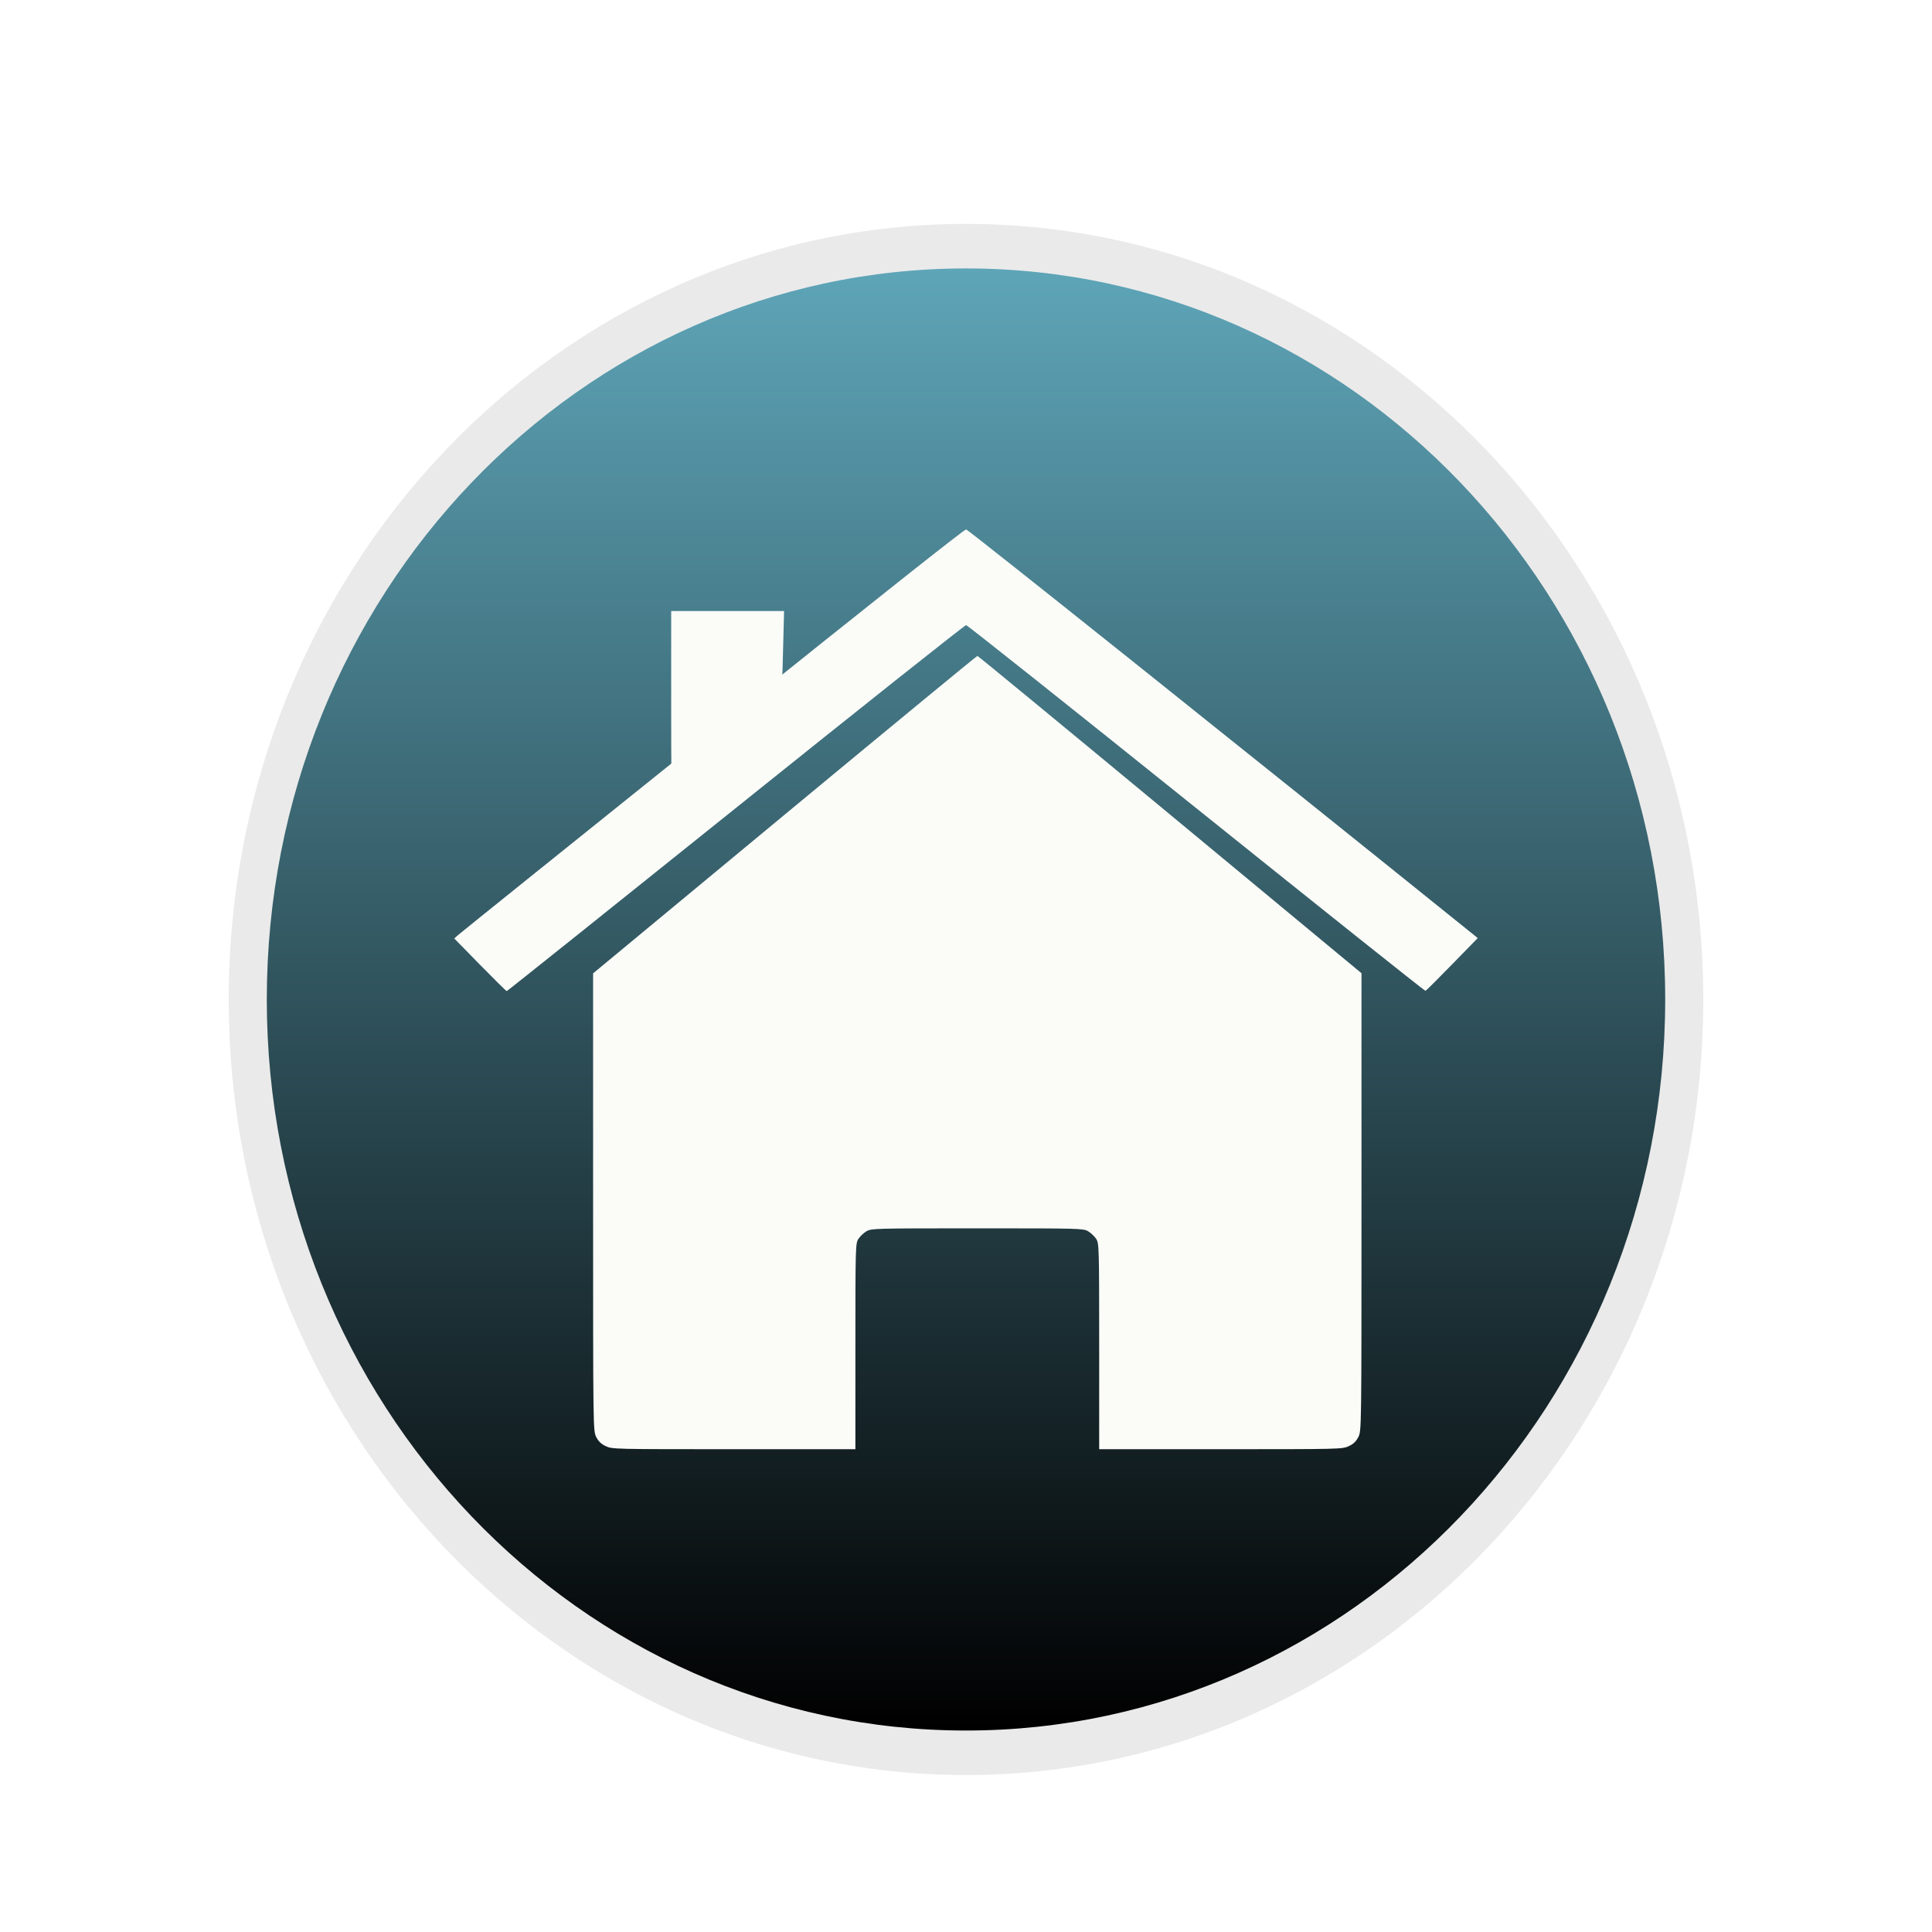
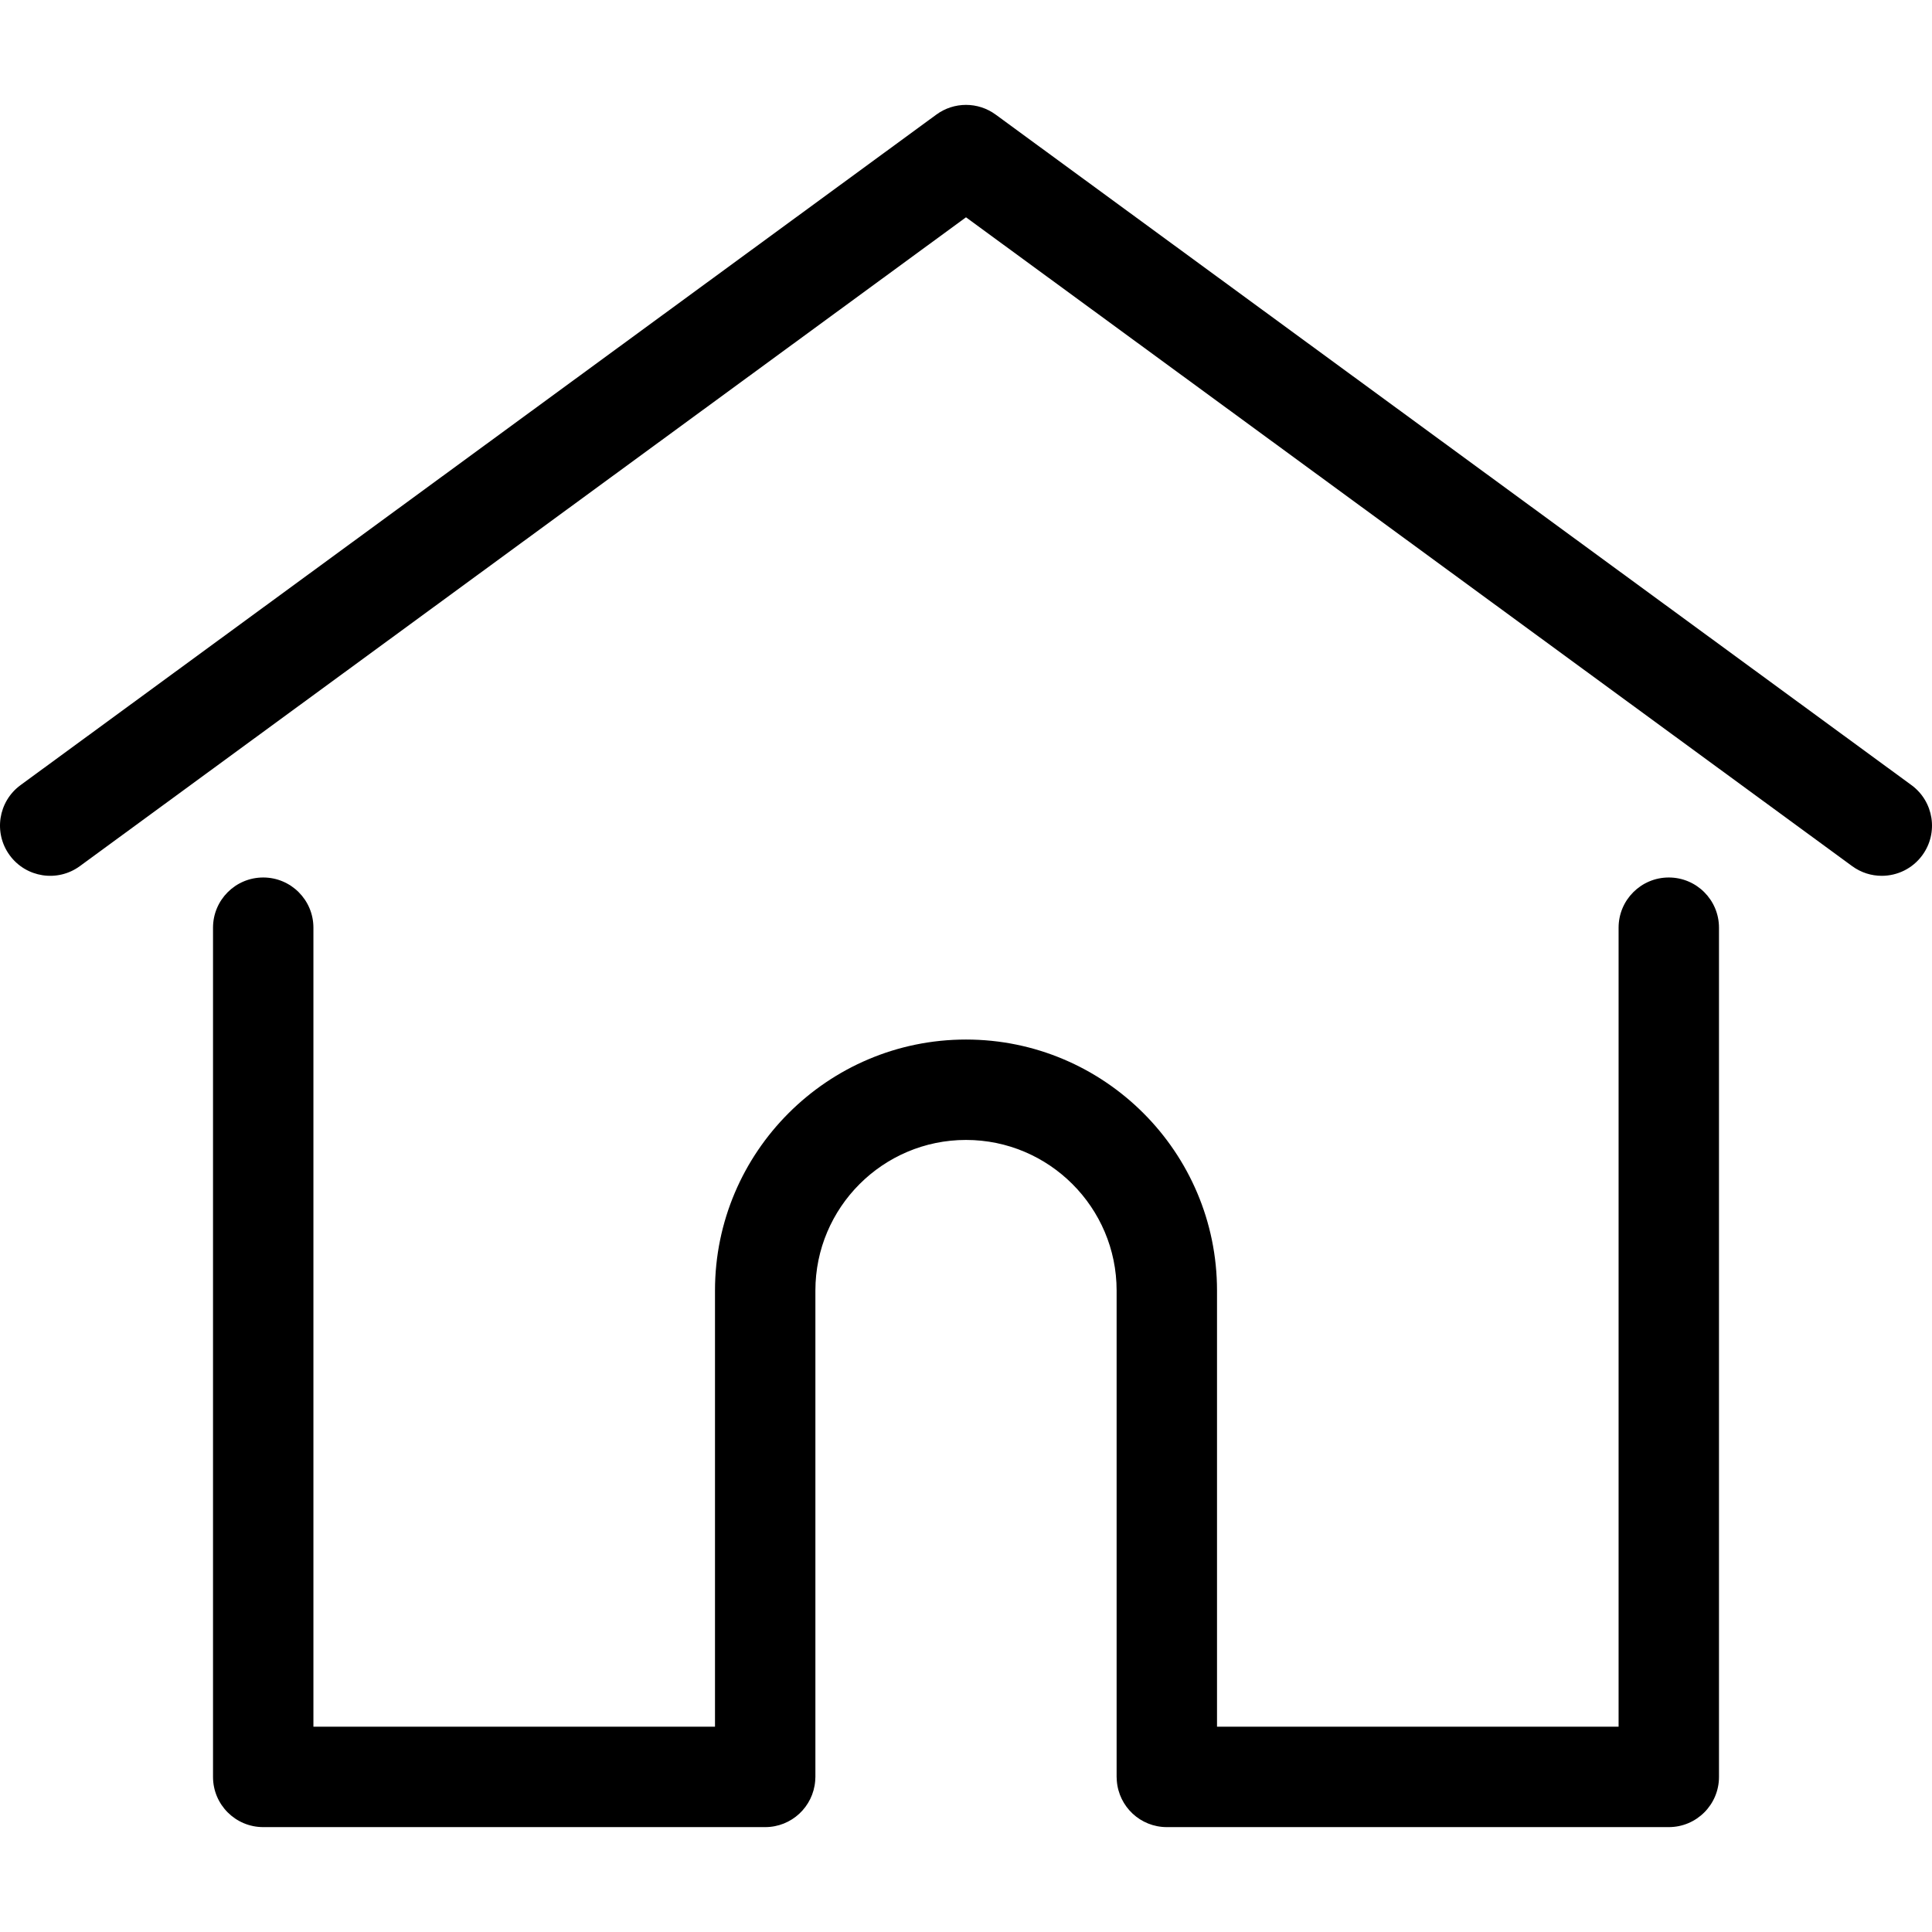
- <svg xmlns="http://www.w3.org/2000/svg" xmlns:xlink="http://www.w3.org/1999/xlink" version="1.1" preserveAspectRatio="xMidYMid meet" viewBox="0 0 640 640" width="640" height="640">
-   <defs>
-     <path d="M564.23 331.09C564.23 472.98 454.89 588 320 588C185.11 588 75.77 472.98 75.77 331.09C75.77 189.2 185.11 74.17 320 74.17C454.89 74.17 564.23 189.2 564.23 331.09Z" id="f18OQm4kqQ" />
-     <path d="M551.62 331.09C551.62 464.84 447.92 573.26 320 573.26C192.08 573.26 88.38 464.84 88.38 331.09C88.38 197.34 192.08 88.92 320 88.92C447.92 88.92 551.62 197.34 551.62 331.09Z" id="ahXFKhrCN" />
-     <linearGradient id="gradienthhoAaWtem" gradientUnits="userSpaceOnUse" x1="320" y1="88.92" x2="320" y2="573.26">
-       <stop style="stop-color: #5ea5b8;stop-opacity: 1" offset="0%" />
-       <stop style="stop-color: #010000;stop-opacity: 1" offset="100%" />
-     </linearGradient>
-     <path d="M150.48 310.88C151.31 310.14 151.77 309.73 151.86 309.65C152.62 308.97 190.56 278.47 236.18 241.86C290.4 198.35 319.44 175.34 320.04 175.38C320.73 175.42 412.7 248.88 488.18 309.66C488.27 309.73 488.72 310.09 489.52 310.75C484.45 315.95 481.62 318.84 481.06 319.42C476.41 324.2 472.42 328.16 472.21 328.24C472 328.31 437.84 301.09 396.3 267.74C354.77 234.39 320.44 207.09 320.03 207.08C319.61 207.07 285.27 234.34 243.72 267.69C202.16 301.03 168.03 328.32 167.86 328.32C167.69 328.32 163.71 324.39 159.02 319.6C159.02 319.6 156.17 316.69 150.48 310.88Z" id="bh5fcZ9fS" />
-     <path d="M197.52 476.06C196.47 474.04 196.47 473.68 196.47 398.23C196.47 393.18 196.47 367.92 196.47 322.44C234.55 290.89 255.7 273.36 259.93 269.86C294.84 240.94 323.57 217.28 323.78 217.28C323.99 217.28 352.7 240.93 387.59 269.83C391.82 273.34 412.96 290.85 451.01 322.39C451.01 367.88 451.01 393.15 451.01 398.21C451.01 473.79 451.01 474.04 449.96 476.06C449.19 477.54 448.31 478.37 446.73 479.09C444.59 480.05 443.9 480.07 404.34 480.07C401.66 480.07 388.25 480.07 364.12 480.07C364.12 459.63 364.12 448.27 364.12 446C364.11 412.84 364.09 411.88 363.1 410.36C362.54 409.51 361.33 408.38 360.42 407.85C358.8 406.93 357.78 406.9 323.74 406.9C289.7 406.9 288.68 406.93 287.06 407.85C286.15 408.38 284.94 409.51 284.38 410.36C283.39 411.88 283.36 412.84 283.36 446C283.36 448.27 283.36 459.63 283.36 480.07C259.21 480.07 245.79 480.07 243.11 480.07C203.38 480.07 202.83 480.06 200.71 479.08C199.18 478.37 198.27 477.5 197.52 476.06Z" id="a5XhZpRdKM" />
-     <path d="M222.34 202.41L241.04 202.41L259.73 202.41C259.56 209.29 259.46 213.12 259.44 213.89C259.28 220.2 259.12 225.38 259.09 225.4C259.07 225.42 251.12 232.88 241.43 241.98C231.74 251.08 223.48 258.82 223.07 259.18C222.37 259.8 222.34 258.43 222.34 231.12C222.34 227.29 222.34 217.72 222.34 202.41Z" id="aDGN2dgWS" />
-   </defs>
+ <svg xmlns="http://www.w3.org/2000/svg" version="1.1" id="Layer_1" x="0px" y="0px" viewBox="0 0 512 512" style="enable-background:new 0 0 512 512;" xml:space="preserve">
  <g>
    <g>
-       <g>
-         <use xlink:href="#f18OQm4kqQ" opacity="1" fill="#eaeaea" fill-opacity="1" />
-         <g>
-           <use xlink:href="#f18OQm4kqQ" opacity="1" fill-opacity="0" stroke="#000000" stroke-width="0.7" stroke-opacity="0" />
-         </g>
-       </g>
-       <g>
-         <use xlink:href="#ahXFKhrCN" opacity="1" fill="url(#gradienthhoAaWtem)" />
-         <g>
-           <use xlink:href="#ahXFKhrCN" opacity="1" fill-opacity="0" stroke="#000000" stroke-width="1.02" stroke-opacity="0" />
-         </g>
-       </g>
-       <g>
-         <use xlink:href="#bh5fcZ9fS" opacity="1" fill="#fbfcf8" fill-opacity="1" />
-         <g>
-           <use xlink:href="#bh5fcZ9fS" opacity="1" fill-opacity="0" stroke="#000000" stroke-width="0.4" stroke-opacity="0" />
-         </g>
-       </g>
-       <g>
-         <use xlink:href="#a5XhZpRdKM" opacity="1" fill="#fbfcf8" fill-opacity="1" />
-         <g>
-           <use xlink:href="#a5XhZpRdKM" opacity="1" fill-opacity="0" stroke="#000000" stroke-width="0.46" stroke-opacity="0" />
-         </g>
-       </g>
-       <g>
-         <use xlink:href="#aDGN2dgWS" opacity="1" fill="#fbfcf8" fill-opacity="1" />
-         <g>
-           <use xlink:href="#aDGN2dgWS" opacity="1" fill-opacity="0" stroke="#000000" stroke-width="0.31" stroke-opacity="0" />
-         </g>
-       </g>
+       <path d="M506.555,208.064L263.859,30.367c-4.68-3.426-11.038-3.426-15.716,0L5.445,208.064    c-5.928,4.341-7.216,12.665-2.875,18.593s12.666,7.214,18.593,2.875L256,57.588l234.837,171.943c2.368,1.735,5.12,2.57,7.848,2.57    c4.096,0,8.138-1.885,10.744-5.445C513.771,220.729,512.483,212.405,506.555,208.064z" />
    </g>
  </g>
+   <g>
+     <g>
+       <path d="M442.246,232.543c-7.346,0-13.303,5.956-13.303,13.303v211.749H322.521V342.009c0-36.68-29.842-66.52-66.52-66.52    s-66.52,29.842-66.52,66.52v115.587H83.058V245.847c0-7.347-5.957-13.303-13.303-13.303s-13.303,5.956-13.303,13.303v225.053    c0,7.347,5.957,13.303,13.303,13.303h133.029c6.996,0,12.721-5.405,13.251-12.267c0.032-0.311,0.052-0.651,0.052-1.036v-128.89    c0-22.009,17.905-39.914,39.914-39.914s39.914,17.906,39.914,39.914v128.89c0,0.383,0.02,0.717,0.052,1.024    c0.524,6.867,6.251,12.279,13.251,12.279h133.029c7.347,0,13.303-5.956,13.303-13.303V245.847    C455.549,238.499,449.593,232.543,442.246,232.543z" />
+     </g>
+   </g>
+   <g>
+ </g>
+   <g>
+ </g>
+   <g>
+ </g>
+   <g>
+ </g>
+   <g>
+ </g>
+   <g>
+ </g>
+   <g>
+ </g>
+   <g>
+ </g>
+   <g>
+ </g>
+   <g>
+ </g>
+   <g>
+ </g>
+   <g>
+ </g>
+   <g>
+ </g>
+   <g>
+ </g>
+   <g>
+ </g>
</svg>
